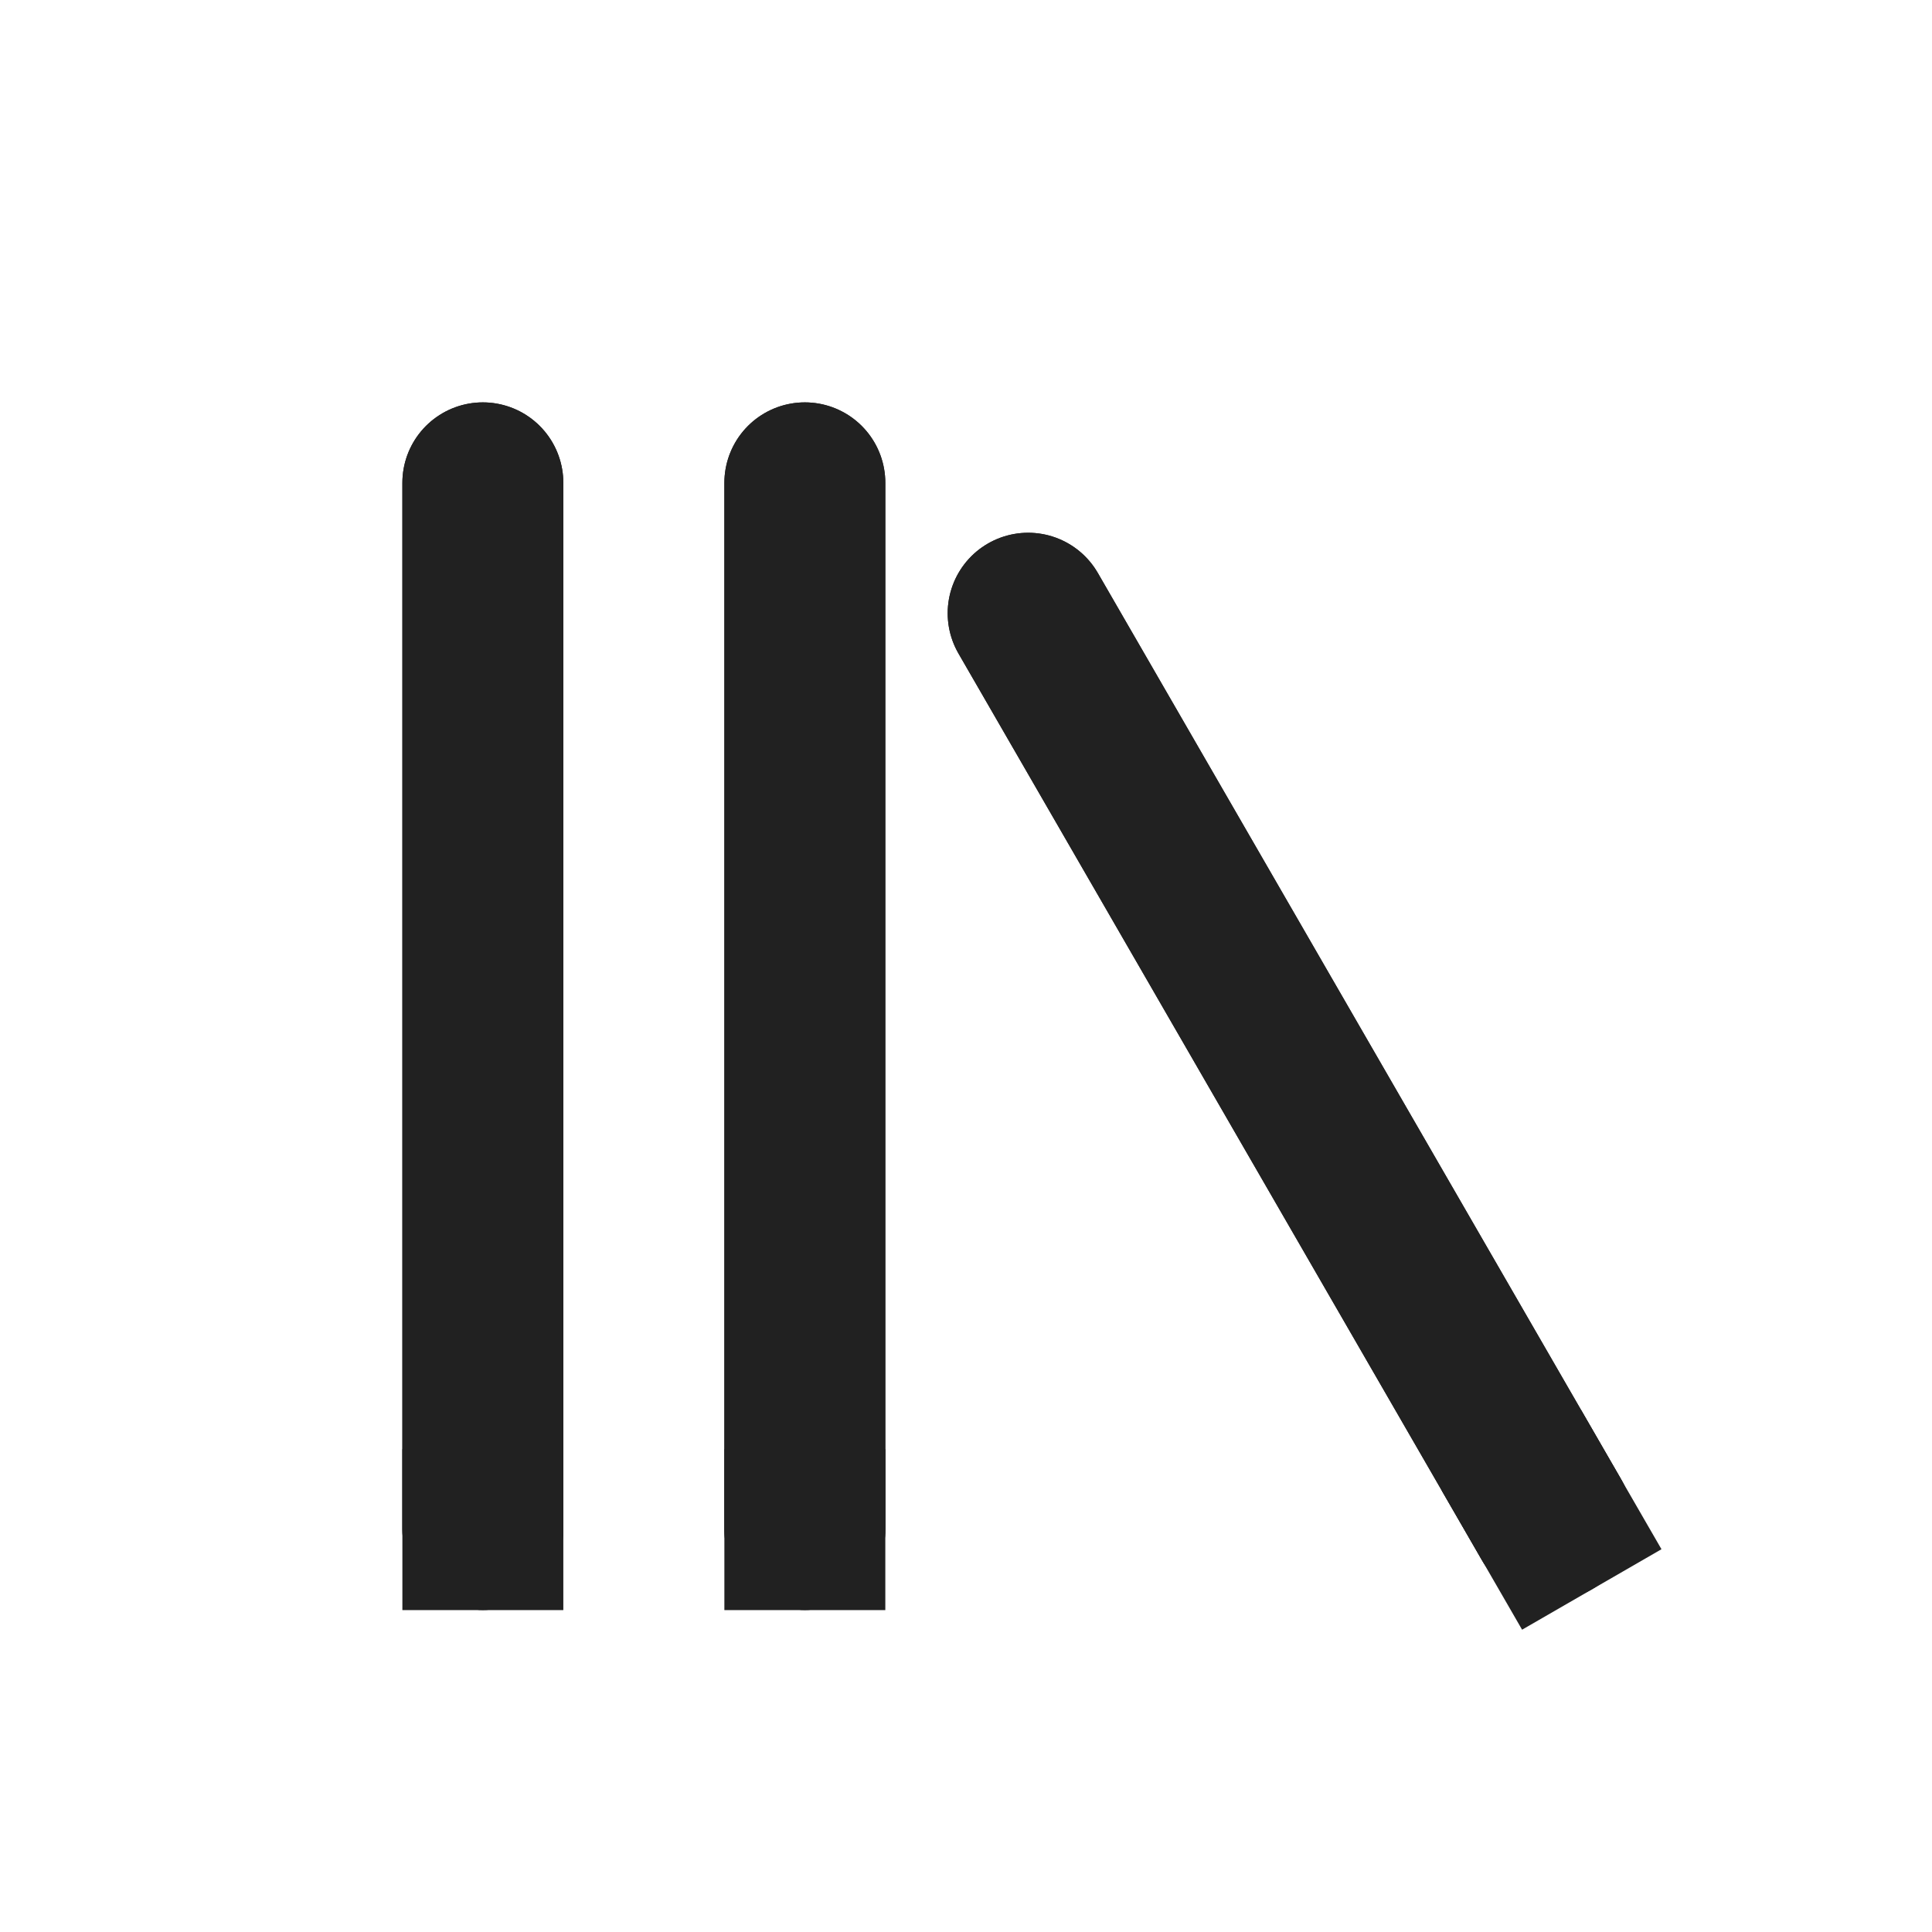
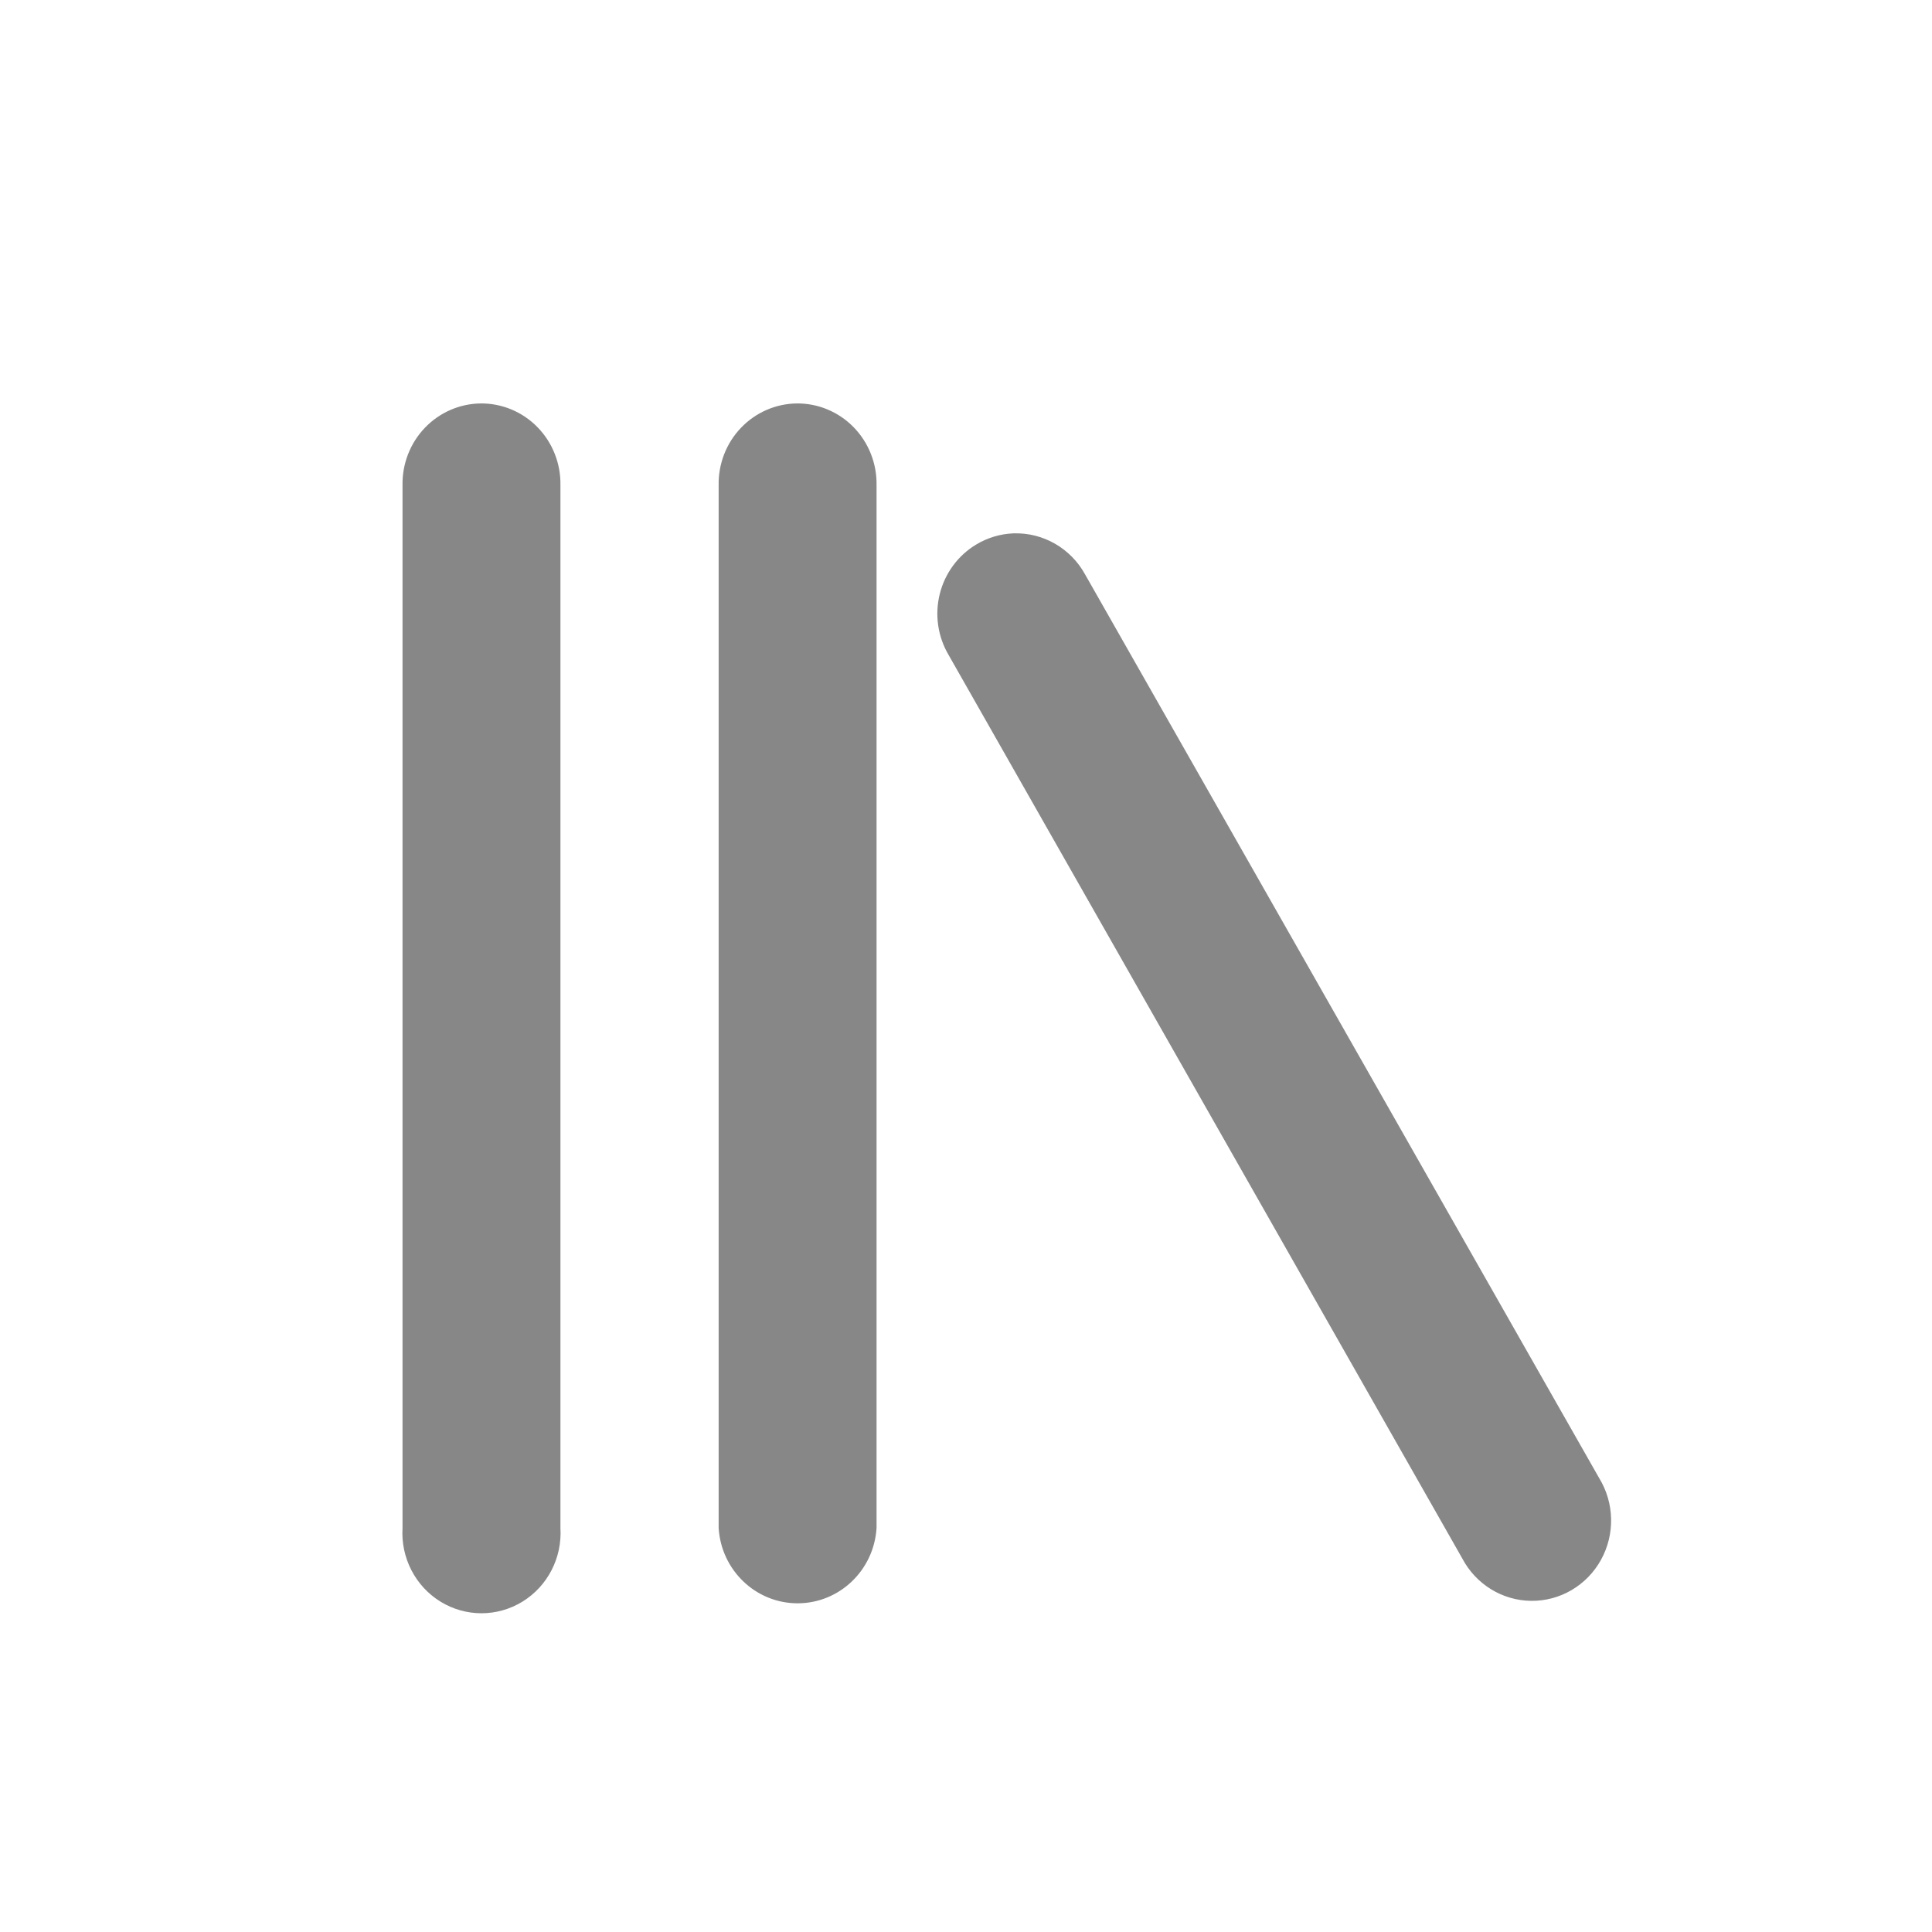
<svg xmlns="http://www.w3.org/2000/svg" width="24" height="24" viewBox="0 0 6.35 6.35" version="1.1" id="svg8">
  <defs id="defs2" />
  <g id="layer1" transform="translate(0,-290.65)">
-     <g id="g882" style="stroke:#212121;stroke-opacity:1">
-       <path id="path873" d="m 1.587,295.677 v -3.44" style="fill:none;stroke:#212121;stroke-width:0.529;stroke-linecap:round;stroke-linejoin:round;stroke-miterlimit:4;stroke-dasharray:none;stroke-opacity:1" />
-       <path id="path875" d="m 1.587,295.942 v -0.529" style="fill:none;stroke:#212121;stroke-width:0.529;stroke-linecap:butt;stroke-linejoin:miter;stroke-miterlimit:4;stroke-dasharray:none;stroke-opacity:1" />
-       <path style="fill:none;stroke:#212121;stroke-width:0.529;stroke-linecap:round;stroke-linejoin:round;stroke-miterlimit:4;stroke-dasharray:none;stroke-opacity:1" d="m 1.587,295.677 v -3.44" id="path877" />
+     <path id="path877" d="m 1.58,291.976 a 0.26,0.264 0 0 0 -0.257,0.269 v 3.427 a 0.26,0.264 0 1 0 0.519,0 v -3.427 a 0.26,0.264 0 0 0 -0.263,-0.269 z m 1.039,0 a 0.26,0.264 0 0 0 -0.257,0.269 v 3.427 a 0.26,0.264 0 0 0 0.519,0 v -3.427 a 0.26,0.264 0 0 0 -0.263,-0.269 z m 0.712,0.427 a 0.26,0.264 0 0 0 -0.123,0.037 0.26,0.264 0 0 0 -0.09,0.363 l 1.688,2.969 a 0.26,0.264 0 1 0 0.45,-0.264 L 3.567,292.539 A 0.26,0.264 0 0 0 3.331,292.403 Z" style="color:#000000;font-style:normal;font-variant:normal;font-weight:normal;font-stretch:normal;font-size:medium;line-height:normal;font-family:sans-serif;font-variant-ligatures:normal;font-variant-position:normal;font-variant-caps:normal;font-variant-numeric:normal;font-variant-alternates:normal;font-feature-settings:normal;text-indent:0;text-align:start;text-decoration:none;text-decoration-line:none;text-decoration-style:solid;text-decoration-color:#000000;letter-spacing:normal;word-spacing:normal;text-transform:none;writing-mode:lr-tb;direction:ltr;text-orientation:mixed;dominant-baseline:auto;baseline-shift:baseline;text-anchor:start;white-space:normal;shape-padding:0;clip-rule:nonzero;display:inline;overflow:visible;visibility:visible;opacity:1;isolation:auto;mix-blend-mode:normal;color-interpolation:sRGB;color-interpolation-filters:linearRGB;solid-color:#000000;solid-opacity:1;vector-effect:none;fill:#000000;fill-opacity:0.471;fill-rule:nonzero;stroke:none;stroke-width:0.529;stroke-linecap:round;stroke-linejoin:round;stroke-miterlimit:4;stroke-dasharray:none;stroke-dashoffset:0;stroke-opacity:1;color-rendering:auto;image-rendering:auto;shape-rendering:auto;text-rendering:auto;enable-background:accumulate" />
+     <g style="stroke:#212121;stroke-opacity:1" id="g835" transform="translate(-19.17659)">
+       <path style="fill:none;stroke:#212121;stroke-width:0.529;stroke-linecap:round;stroke-linejoin:round;stroke-miterlimit:4;stroke-dasharray:none;stroke-opacity:1" d="m 1.587,295.677 v -3.44" id="path829" />
+       <path style="fill:none;stroke:#212121;stroke-width:0.529;stroke-linecap:butt;stroke-linejoin:miter;stroke-miterlimit:4;stroke-dasharray:none;stroke-opacity:1" d="m 1.587,295.942 v -0.529" id="path831" />
+       <path id="path833" d="m 1.587,295.677 v -3.44" style="fill:none;stroke:#212121;stroke-width:0.529;stroke-linecap:round;stroke-linejoin:round;stroke-miterlimit:4;stroke-dasharray:none;stroke-opacity:1" />
    </g>
-     <g id="g890" transform="translate(1.058333)" style="stroke:#212121;stroke-opacity:1">
-       <path style="fill:none;stroke:#212121;stroke-width:0.529;stroke-linecap:round;stroke-linejoin:round;stroke-miterlimit:4;stroke-dasharray:none;stroke-opacity:1" d="m 1.587,295.677 v -3.44" id="path884" />
-       <path style="fill:none;stroke:#212121;stroke-width:0.529;stroke-linecap:butt;stroke-linejoin:miter;stroke-miterlimit:4;stroke-dasharray:none;stroke-opacity:1" d="m 1.587,295.942 v -0.529" id="path886" />
-       <path id="path888" d="m 1.587,295.677 v -3.44" style="fill:none;stroke:#212121;stroke-width:0.529;stroke-linecap:round;stroke-linejoin:round;stroke-miterlimit:4;stroke-dasharray:none;stroke-opacity:1" />
+     <g style="stroke:#212121;stroke-opacity:1" transform="translate(-18.11826)" id="g843">
+       <path id="path837" d="m 1.587,295.677 v -3.44" style="fill:none;stroke:#212121;stroke-width:0.529;stroke-linecap:round;stroke-linejoin:round;stroke-miterlimit:4;stroke-dasharray:none;stroke-opacity:1" />
+       <path id="path839" d="m 1.587,295.942 v -0.529" style="fill:none;stroke:#212121;stroke-width:0.529;stroke-linecap:butt;stroke-linejoin:miter;stroke-miterlimit:4;stroke-dasharray:none;stroke-opacity:1" />
+       <path style="fill:none;stroke:#212121;stroke-width:0.529;stroke-linecap:round;stroke-linejoin:round;stroke-miterlimit:4;stroke-dasharray:none;stroke-opacity:1" d="m 1.587,295.677 v -3.44" id="path841" />
    </g>
-     <g transform="rotate(-30,3.282781,289.1068)" id="g898" style="stroke:#212121;stroke-opacity:1">
-       <path id="path892" d="m 1.587,295.677 v -3.44" style="fill:none;stroke:#212121;stroke-width:0.529;stroke-linecap:round;stroke-linejoin:round;stroke-miterlimit:4;stroke-dasharray:none;stroke-opacity:1" />
-       <path id="path894" d="m 1.587,295.942 v -0.529" style="fill:none;stroke:#212121;stroke-width:0.529;stroke-linecap:butt;stroke-linejoin:miter;stroke-miterlimit:4;stroke-dasharray:none;stroke-opacity:1" />
-       <path style="fill:none;stroke:#212121;stroke-width:0.529;stroke-linecap:round;stroke-linejoin:round;stroke-miterlimit:4;stroke-dasharray:none;stroke-opacity:1" d="m 1.587,295.677 v -3.44" id="path896" />
+     <g style="stroke:#212121;stroke-opacity:1" id="g851" transform="rotate(-30,-6.305514,324.8908)">
+       <path style="fill:none;stroke:#212121;stroke-width:0.529;stroke-linecap:round;stroke-linejoin:round;stroke-miterlimit:4;stroke-dasharray:none;stroke-opacity:1" d="m 1.587,295.677 v -3.44" id="path845" />
+       <path style="fill:none;stroke:#212121;stroke-width:0.529;stroke-linecap:butt;stroke-linejoin:miter;stroke-miterlimit:4;stroke-dasharray:none;stroke-opacity:1" d="m 1.587,295.942 v -0.529" id="path847" />
+       <path id="path849" d="m 1.587,295.677 v -3.44" style="fill:none;stroke:#212121;stroke-width:0.529;stroke-linecap:round;stroke-linejoin:round;stroke-miterlimit:4;stroke-dasharray:none;stroke-opacity:1" />
    </g>
  </g>
</svg>
